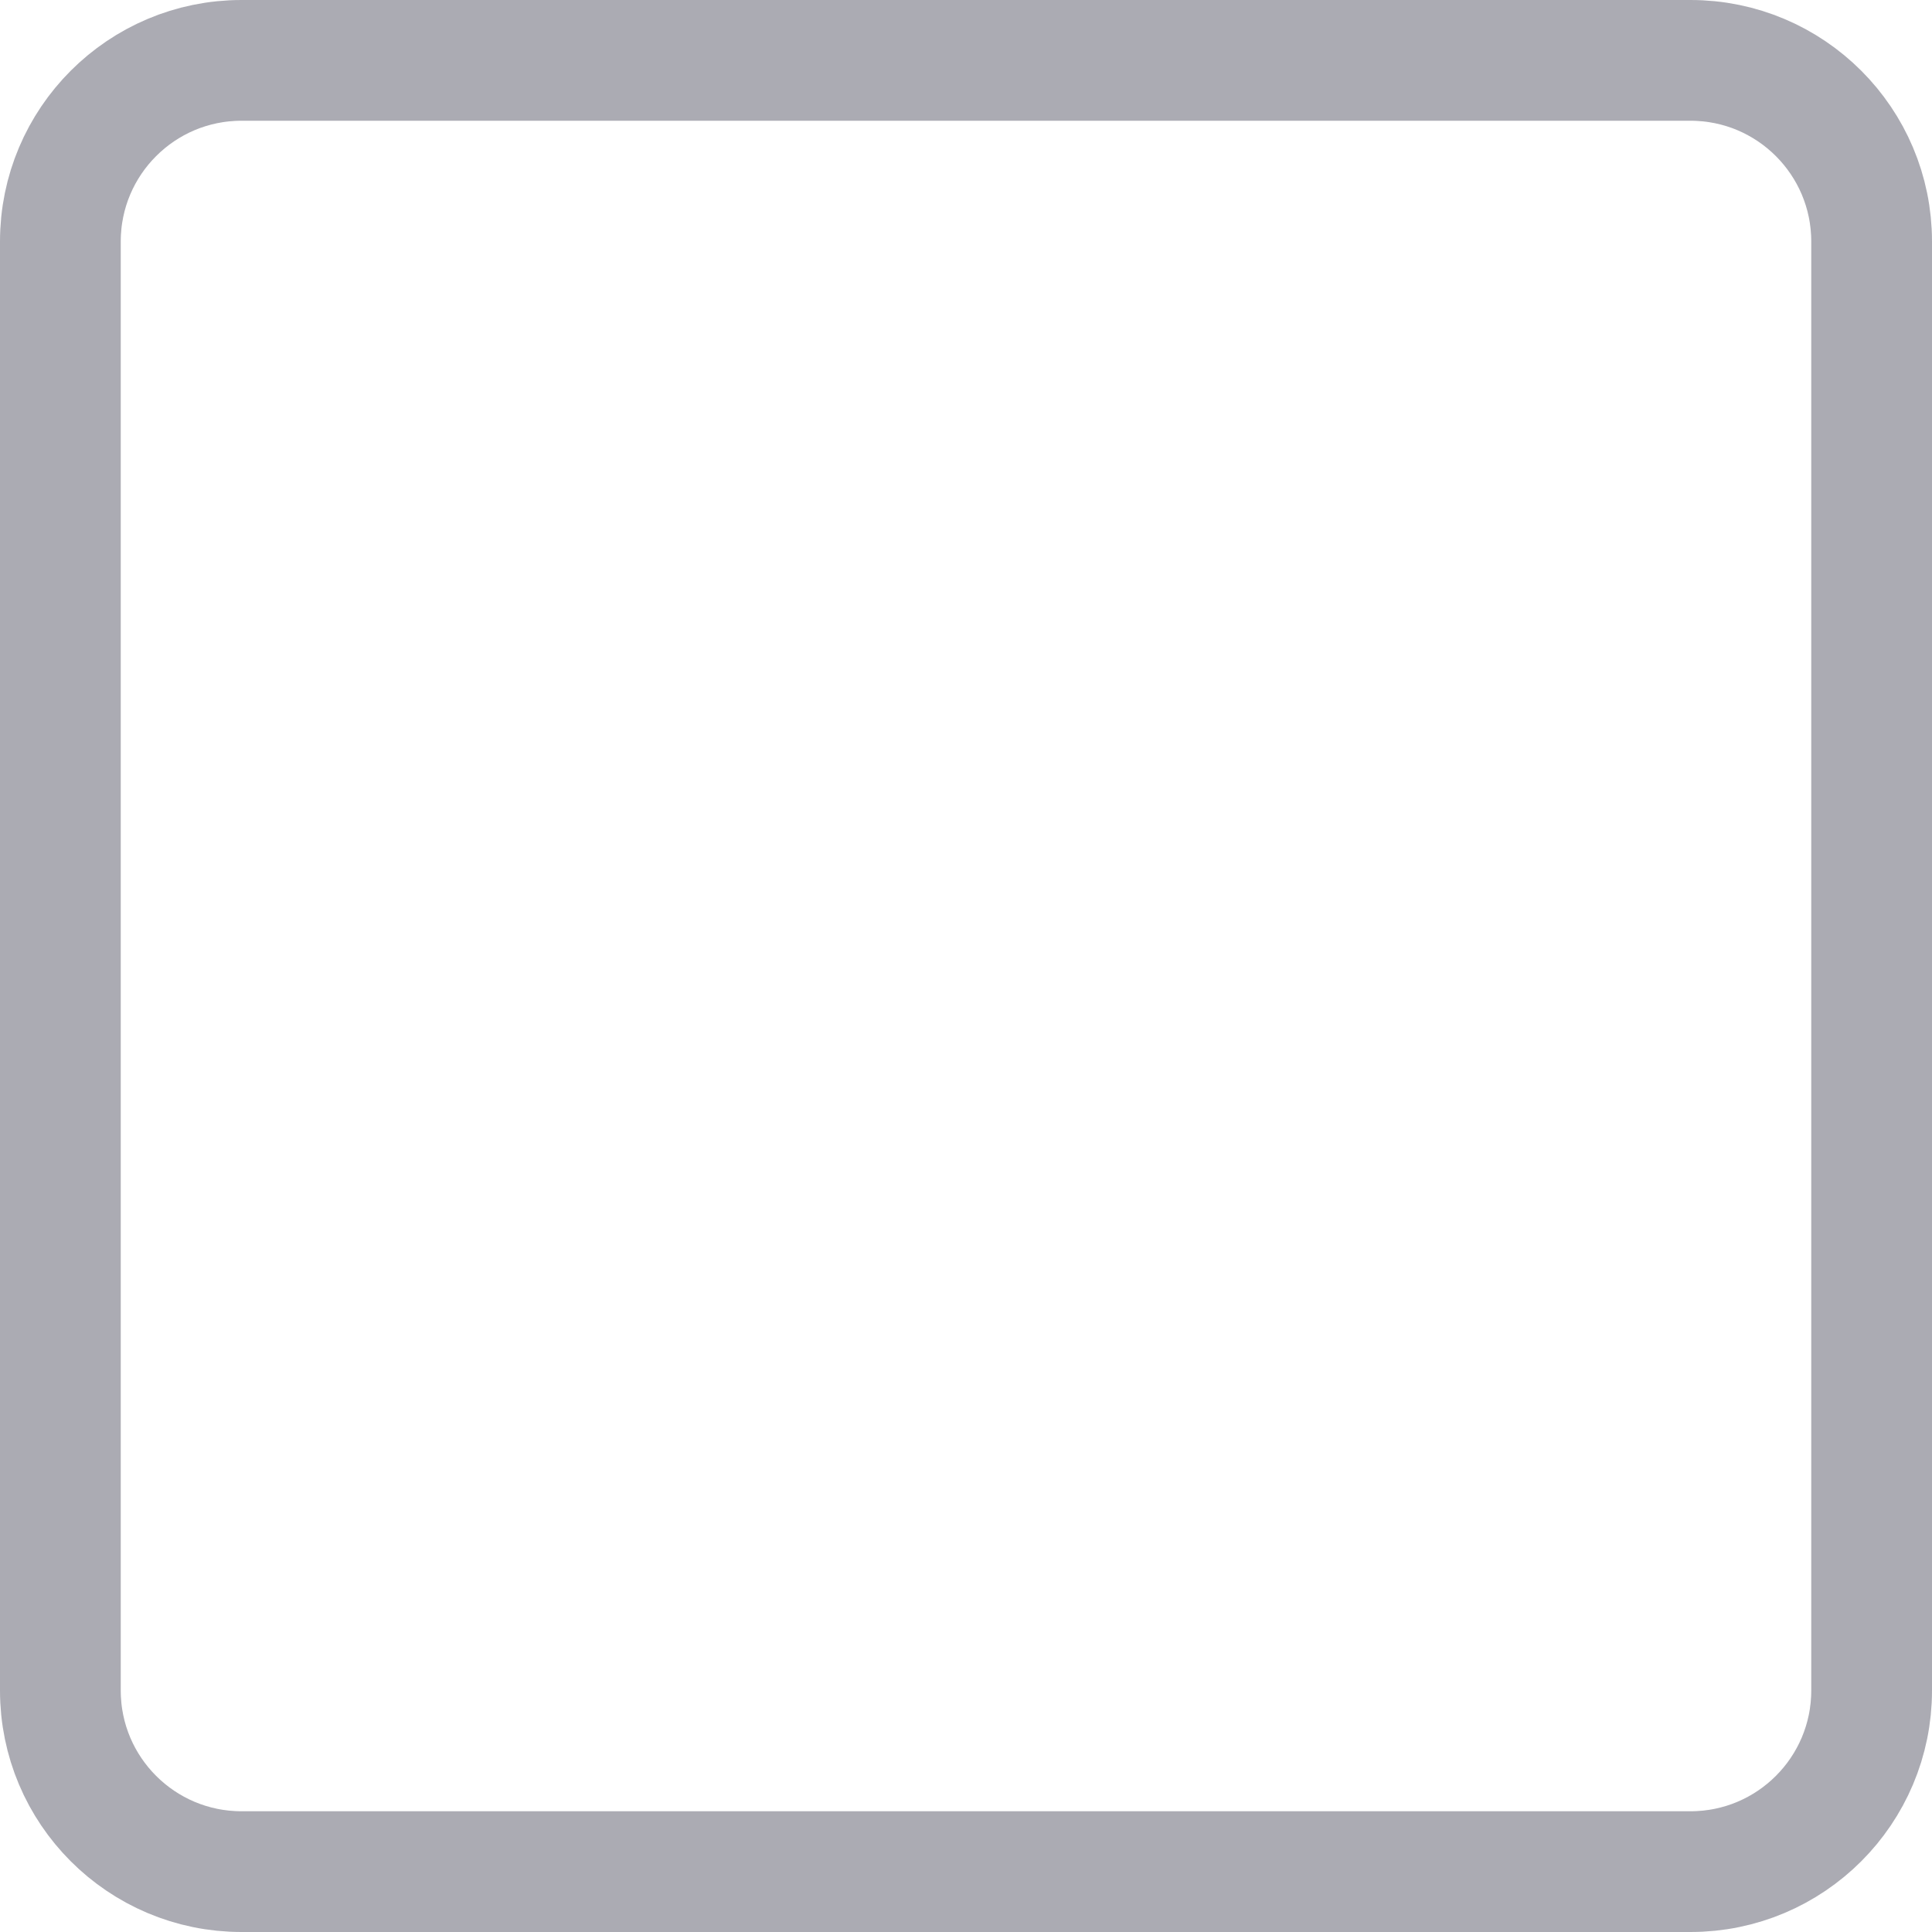
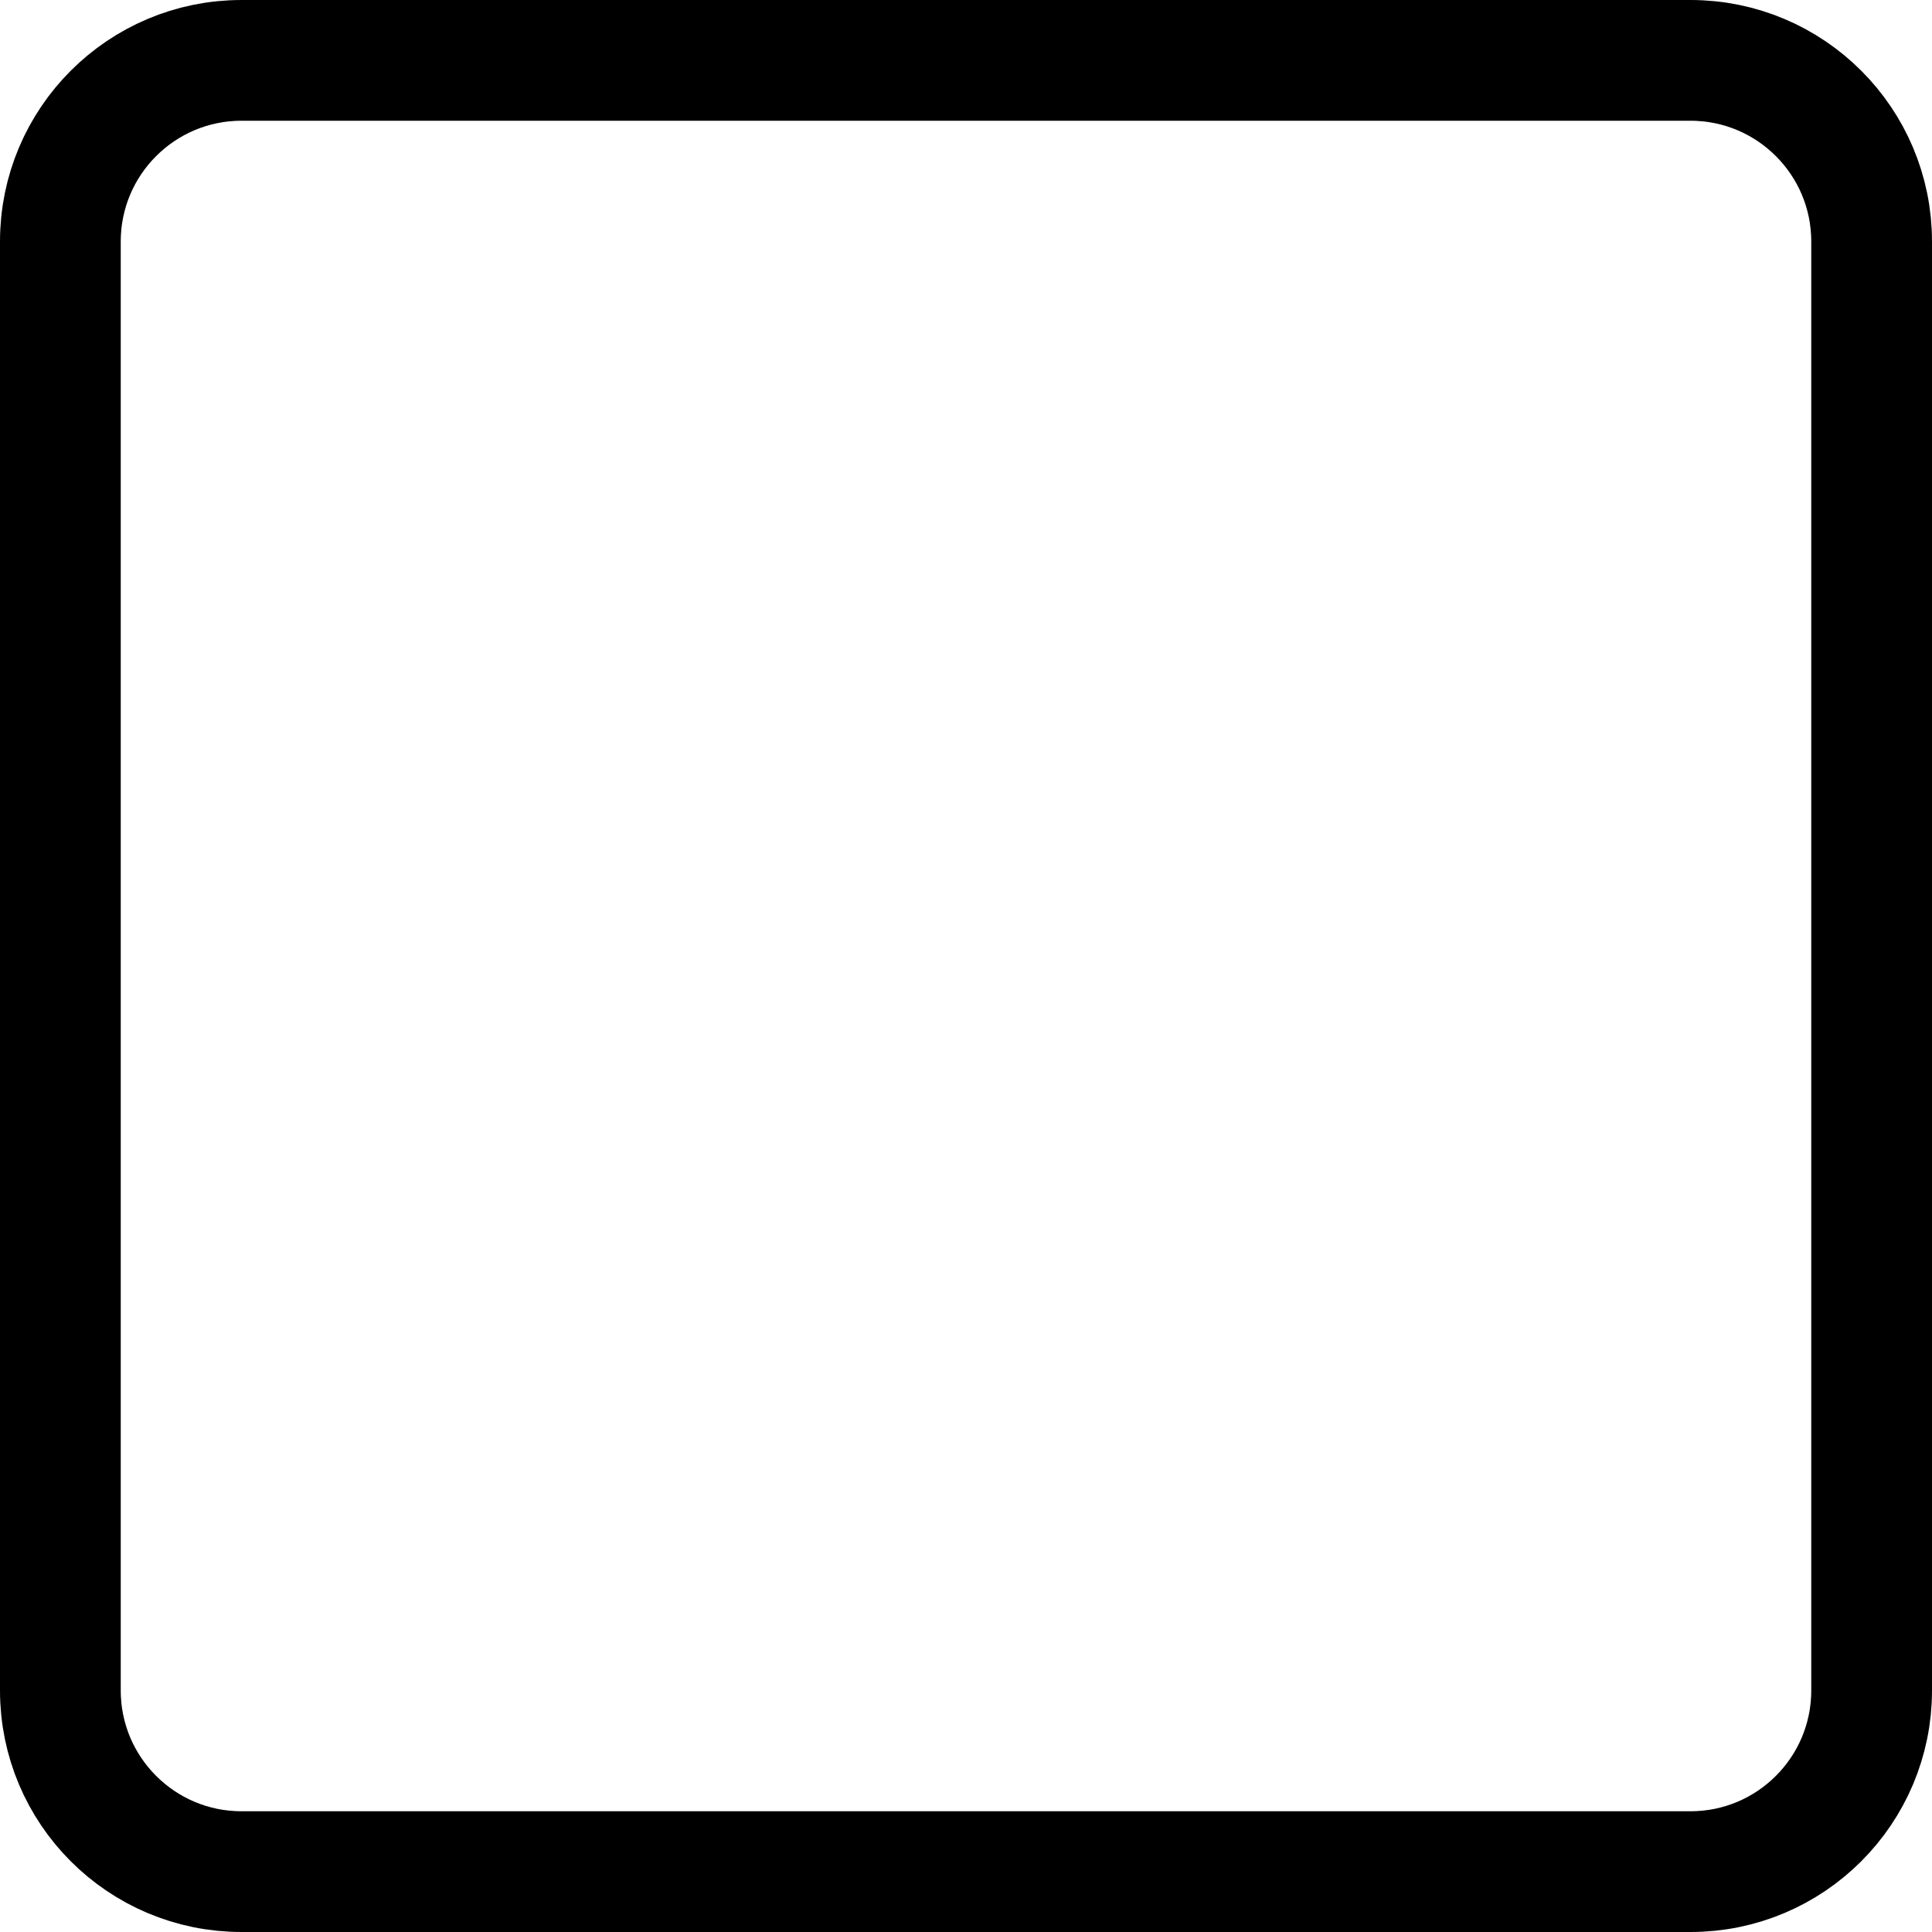
- <svg xmlns="http://www.w3.org/2000/svg" width="16" height="16" viewBox="0 0 16 16" fill="none">
-   <g id="Checkbox">
-     <rect x="0.5" y="0.5" width="15" height="15" rx="1.5" stroke="#2E2F42" stroke-opacity="0.4" />
-   </g>
+ <svg xmlns="http://www.w3.org/2000/svg" version="1.1" width="1024" height="1024" viewBox="0 0 1024 1024">
+   <g id="icomoon-ignore">
+ </g>
+   <path fill="none" stroke-linejoin="miter" stroke-linecap="butt" stroke-miterlimit="4" stroke-width="64" stroke="#000" d="M128 32h768c53.019 0 96 42.981 96 96v768c0 53.019-42.981 96-96 96h-768c-53.019 0-96-42.981-96-96v-768c0-53.019 42.981-96 96-96z" />
</svg>
